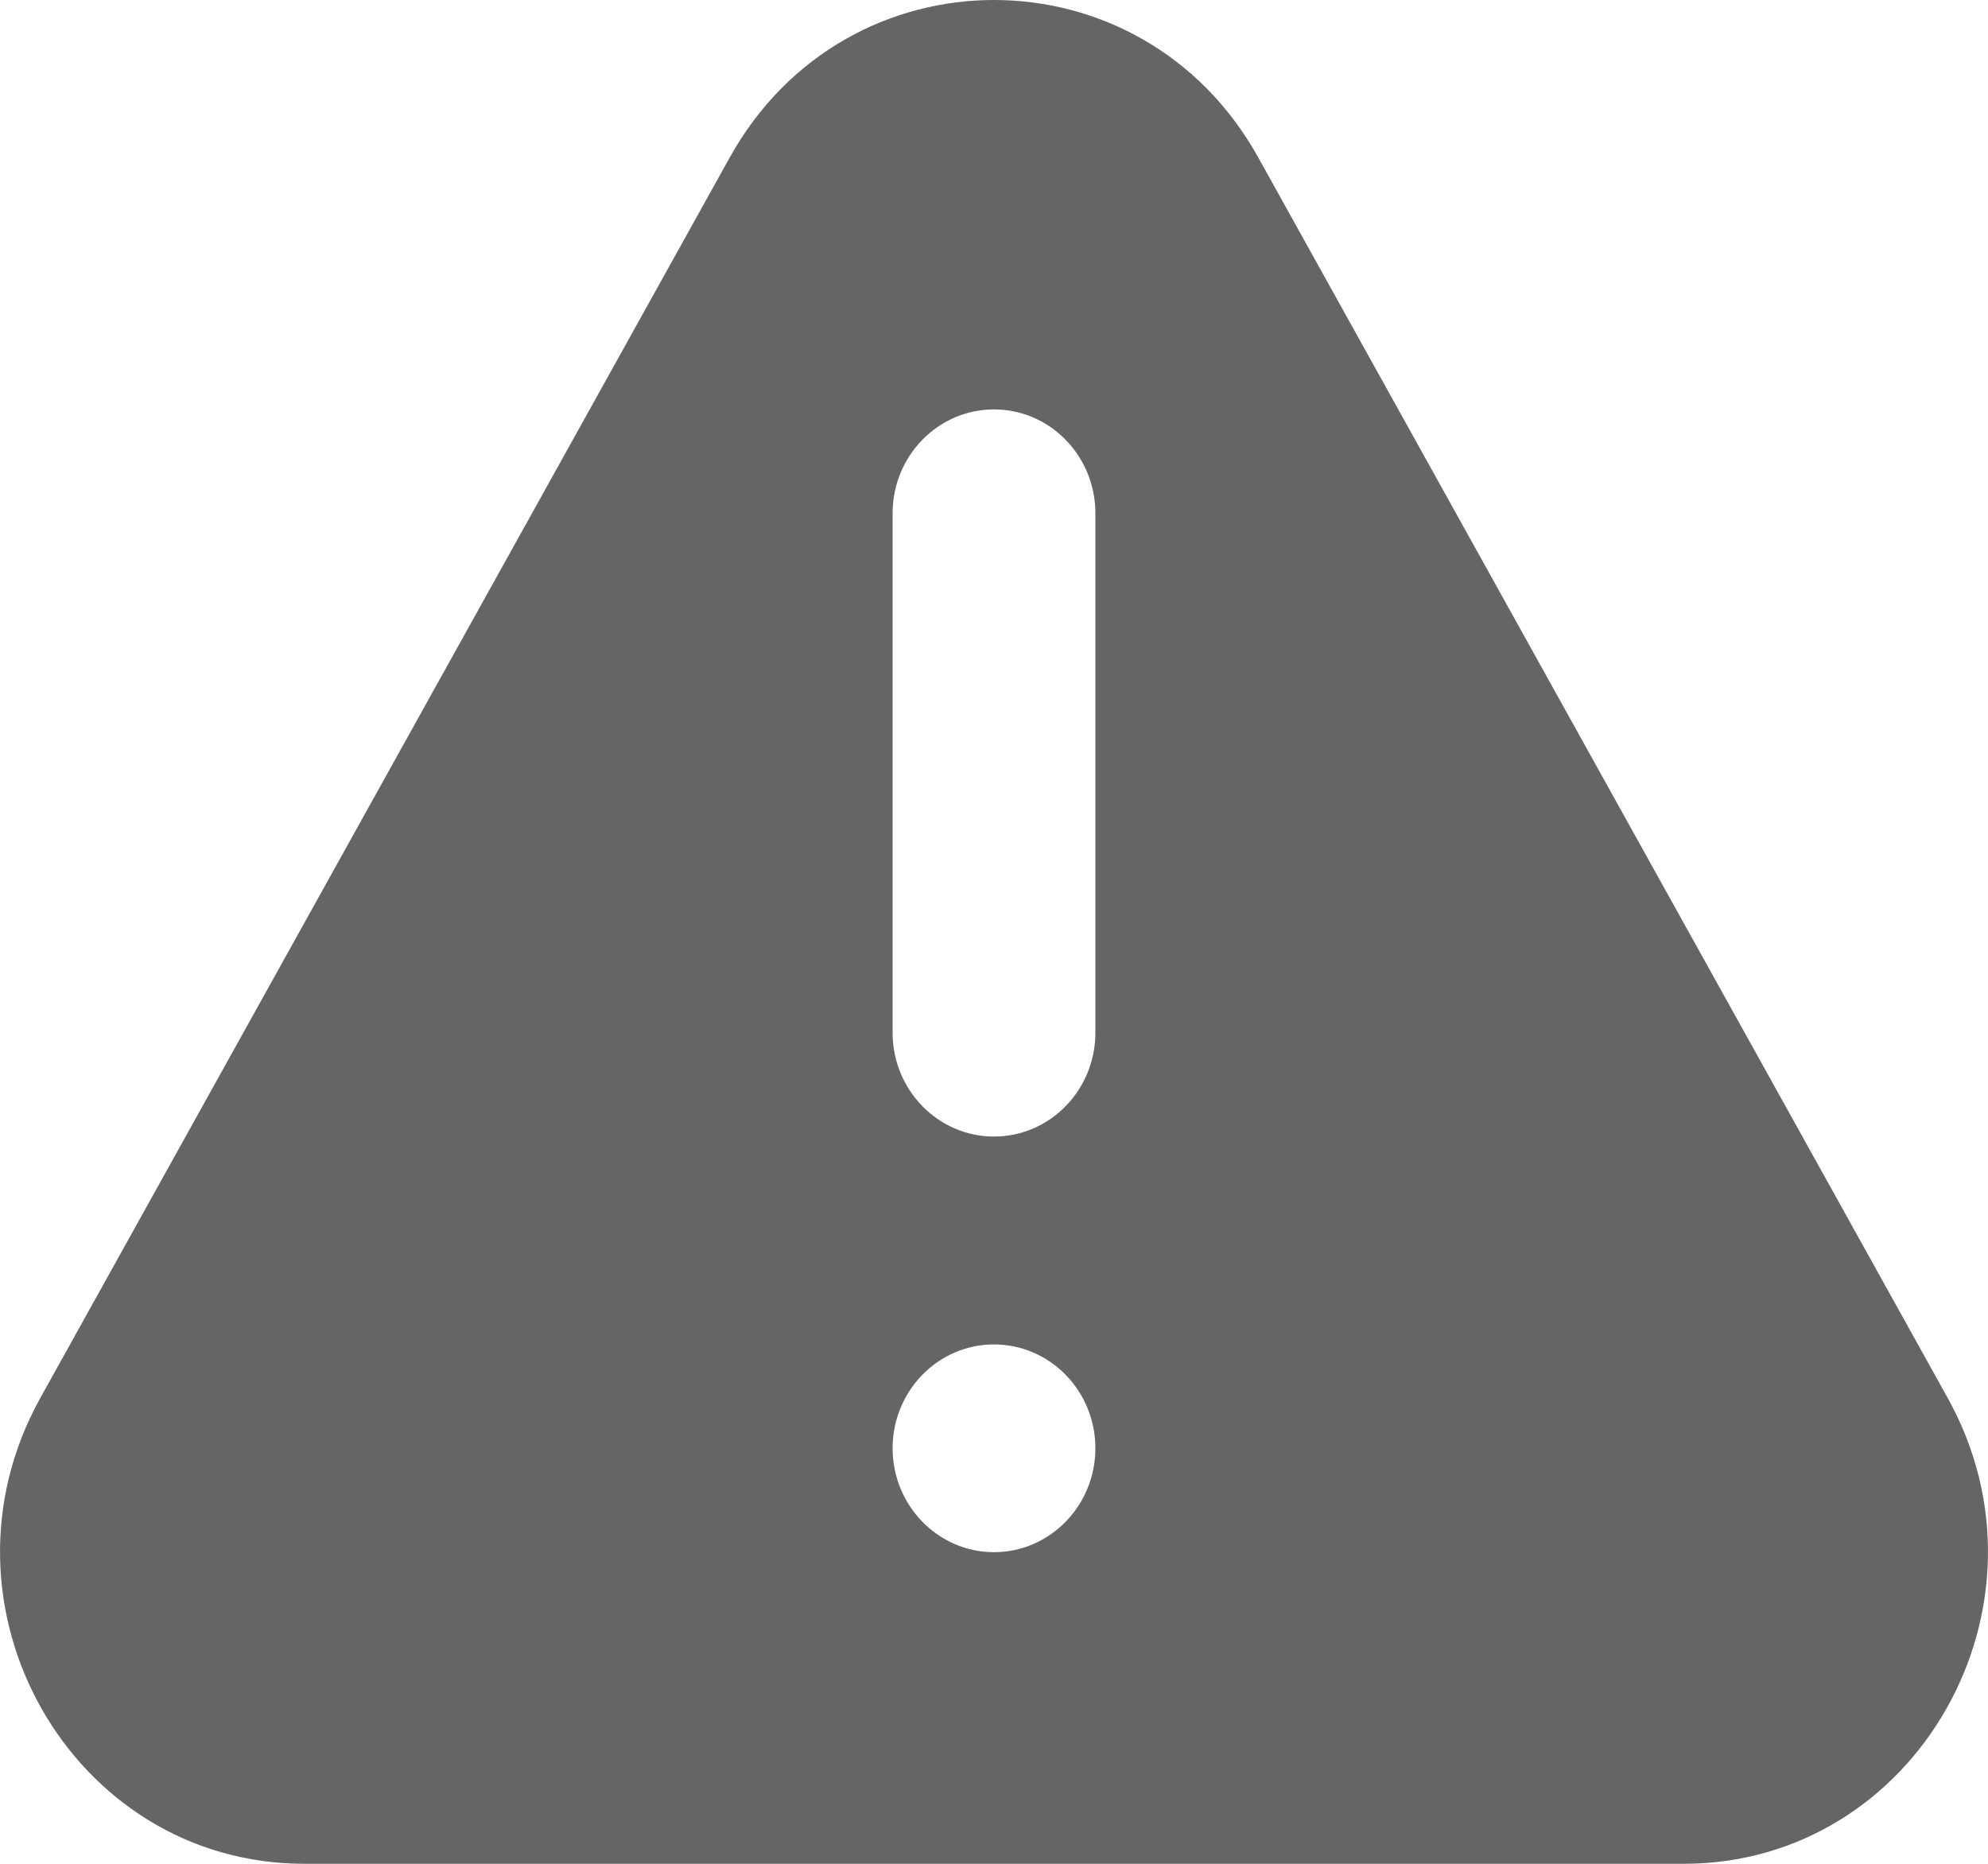
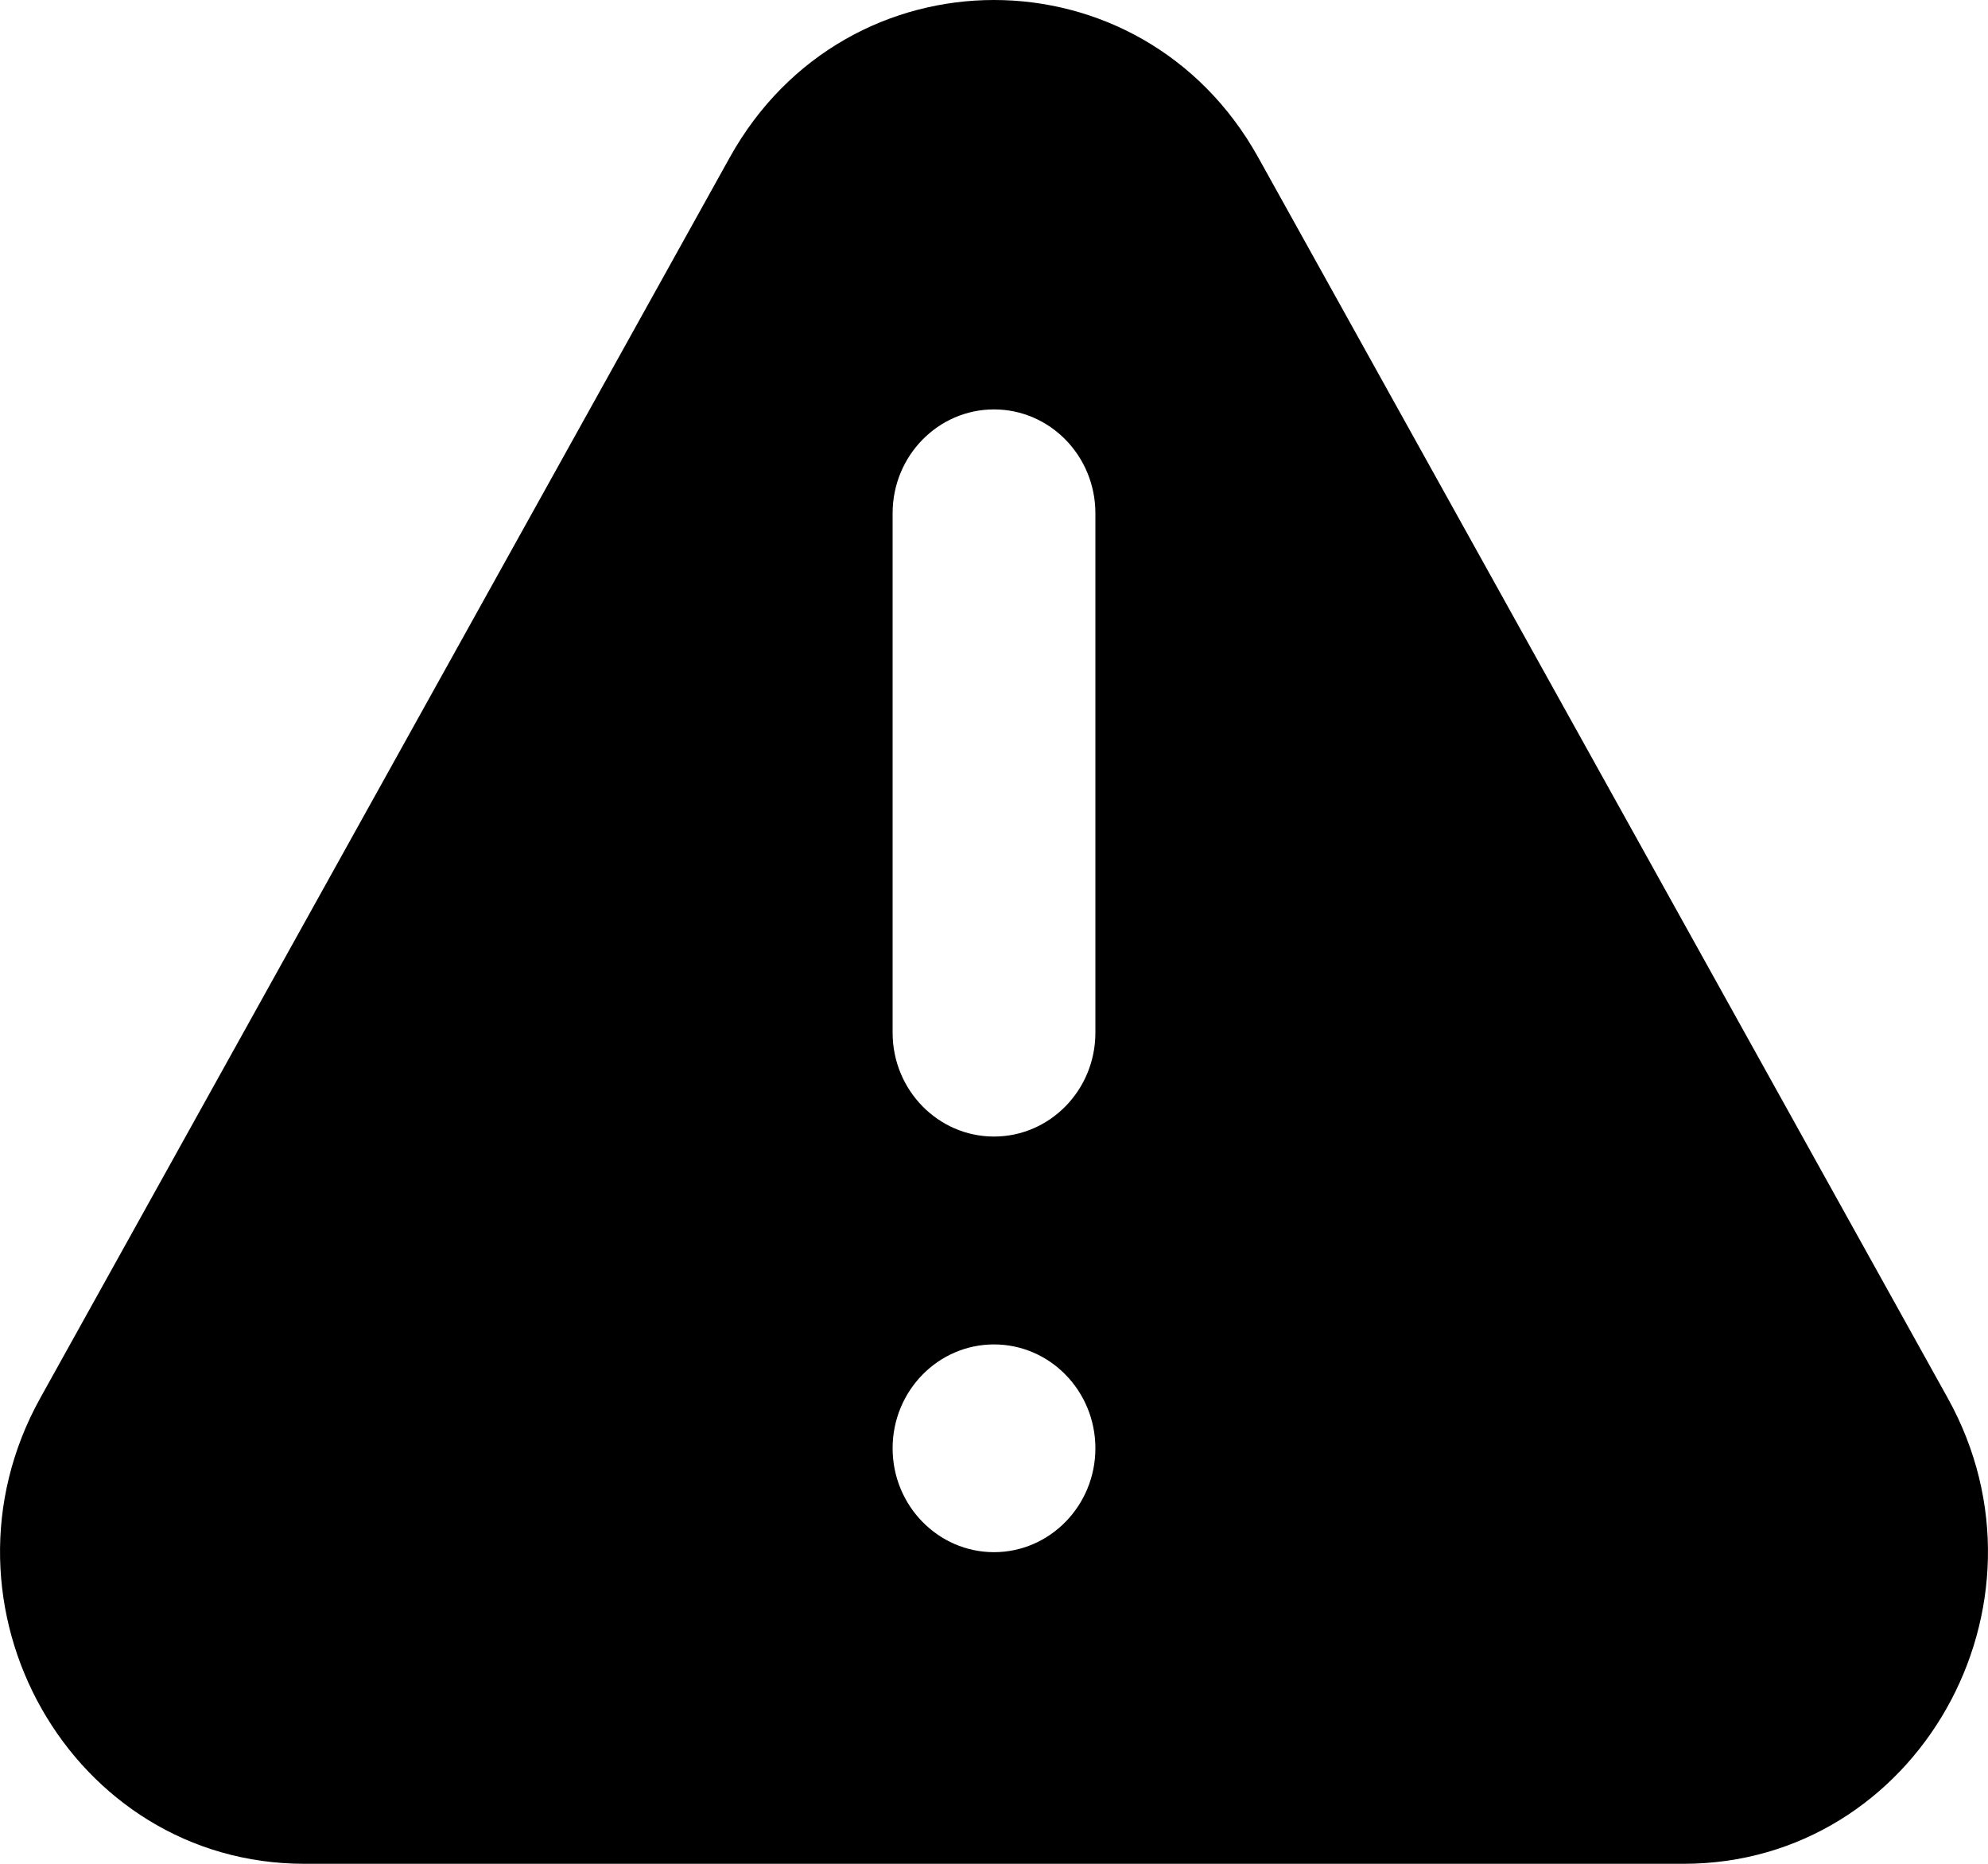
<svg xmlns="http://www.w3.org/2000/svg" width="16" height="15" viewBox="0 0 16 15" fill="none">
-   <path fill-rule="evenodd" clip-rule="evenodd" d="M5.874 1.266C6.813 -0.422 9.187 -0.422 10.126 1.266L15.675 11.25C16.605 12.922 15.427 15 13.55 15H2.45C0.573 15 -0.605 12.922 0.325 11.25L5.874 1.266ZM8 9.147C8.45 9.147 8.816 8.773 8.816 8.311V4.131C8.816 3.669 8.45 3.295 8 3.295C7.55 3.295 7.184 3.669 7.184 4.131V8.311C7.184 8.773 7.55 9.147 8 9.147ZM8 12.492C8.45 12.492 8.816 12.117 8.816 11.656C8.816 11.194 8.45 10.82 8 10.82C7.55 10.82 7.184 11.194 7.184 11.656C7.184 12.117 7.55 12.492 8 12.492Z" fill="#666563" />
+   <path fill-rule="evenodd" clip-rule="evenodd" d="M5.874 1.266C6.813 -0.422 9.187 -0.422 10.126 1.266L15.675 11.25C16.605 12.922 15.427 15 13.55 15H2.45C0.573 15 -0.605 12.922 0.325 11.25L5.874 1.266ZM8 9.147C8.45 9.147 8.816 8.773 8.816 8.311V4.131C8.816 3.669 8.45 3.295 8 3.295C7.55 3.295 7.184 3.669 7.184 4.131V8.311C7.184 8.773 7.55 9.147 8 9.147ZM8 12.492C8.45 12.492 8.816 12.117 8.816 11.656C8.816 11.194 8.45 10.82 8 10.82C7.55 10.82 7.184 11.194 7.184 11.656C7.184 12.117 7.55 12.492 8 12.492Z" fill="currentColor" />
</svg>
